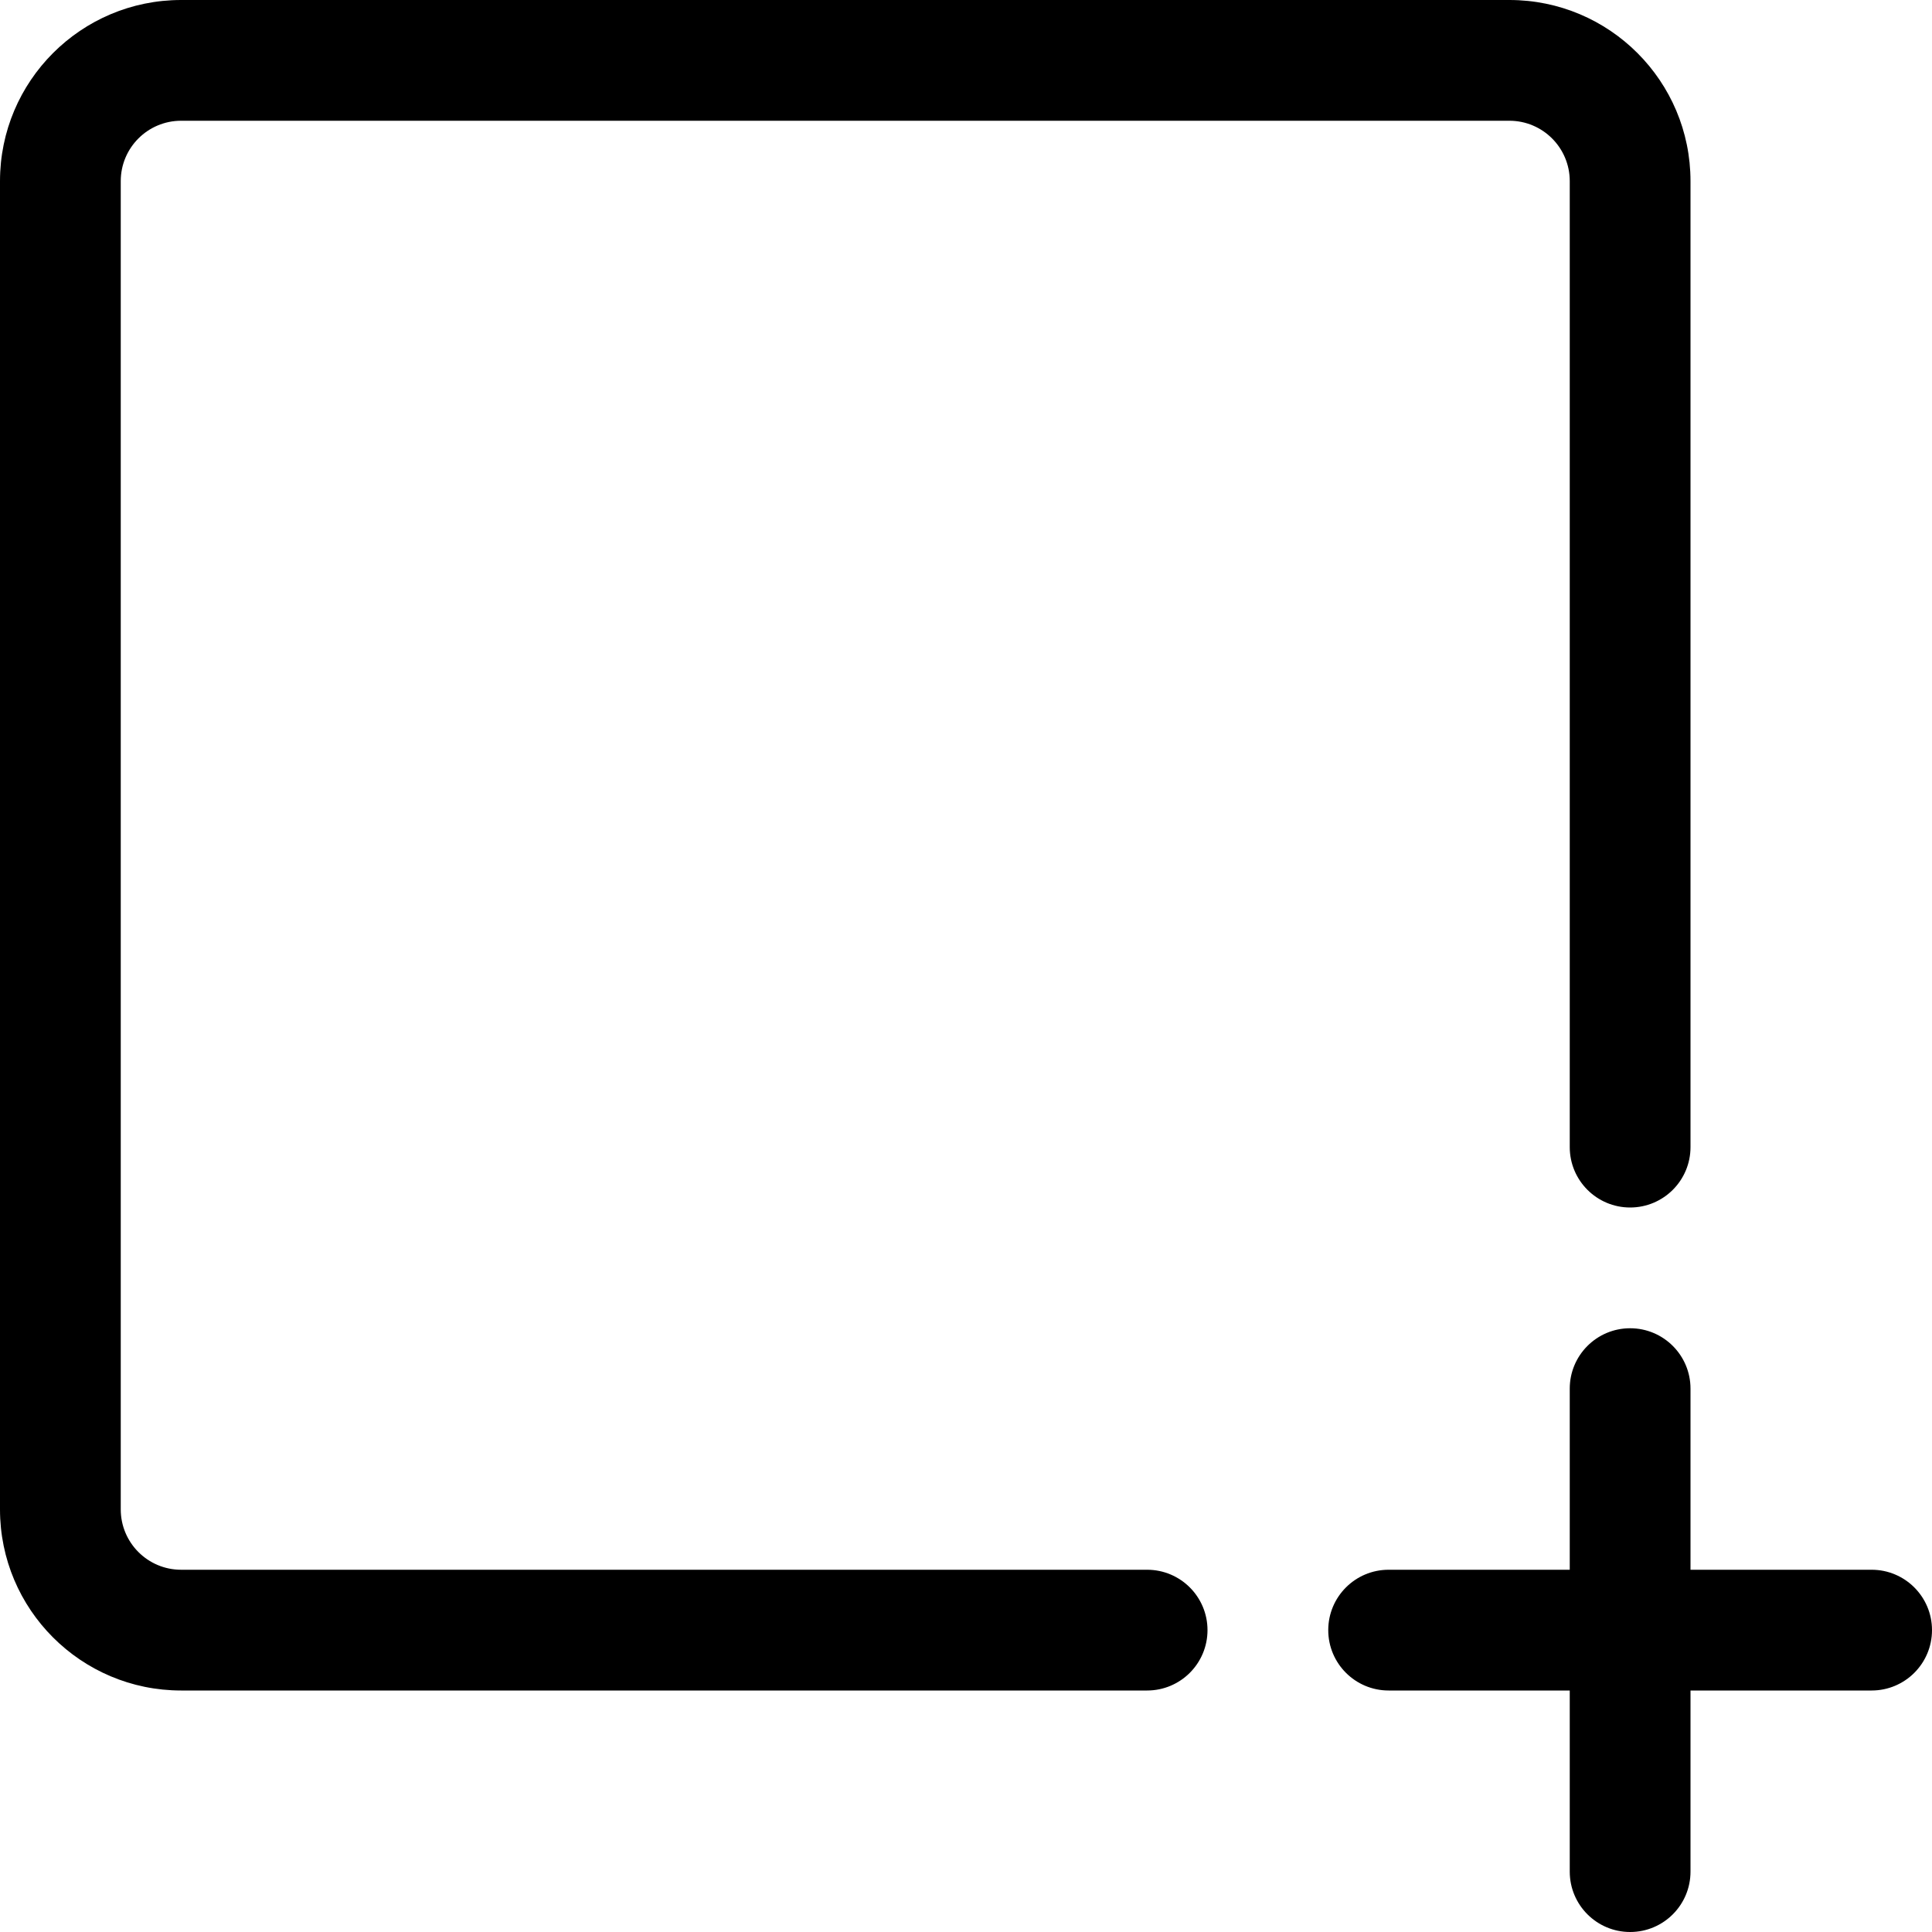
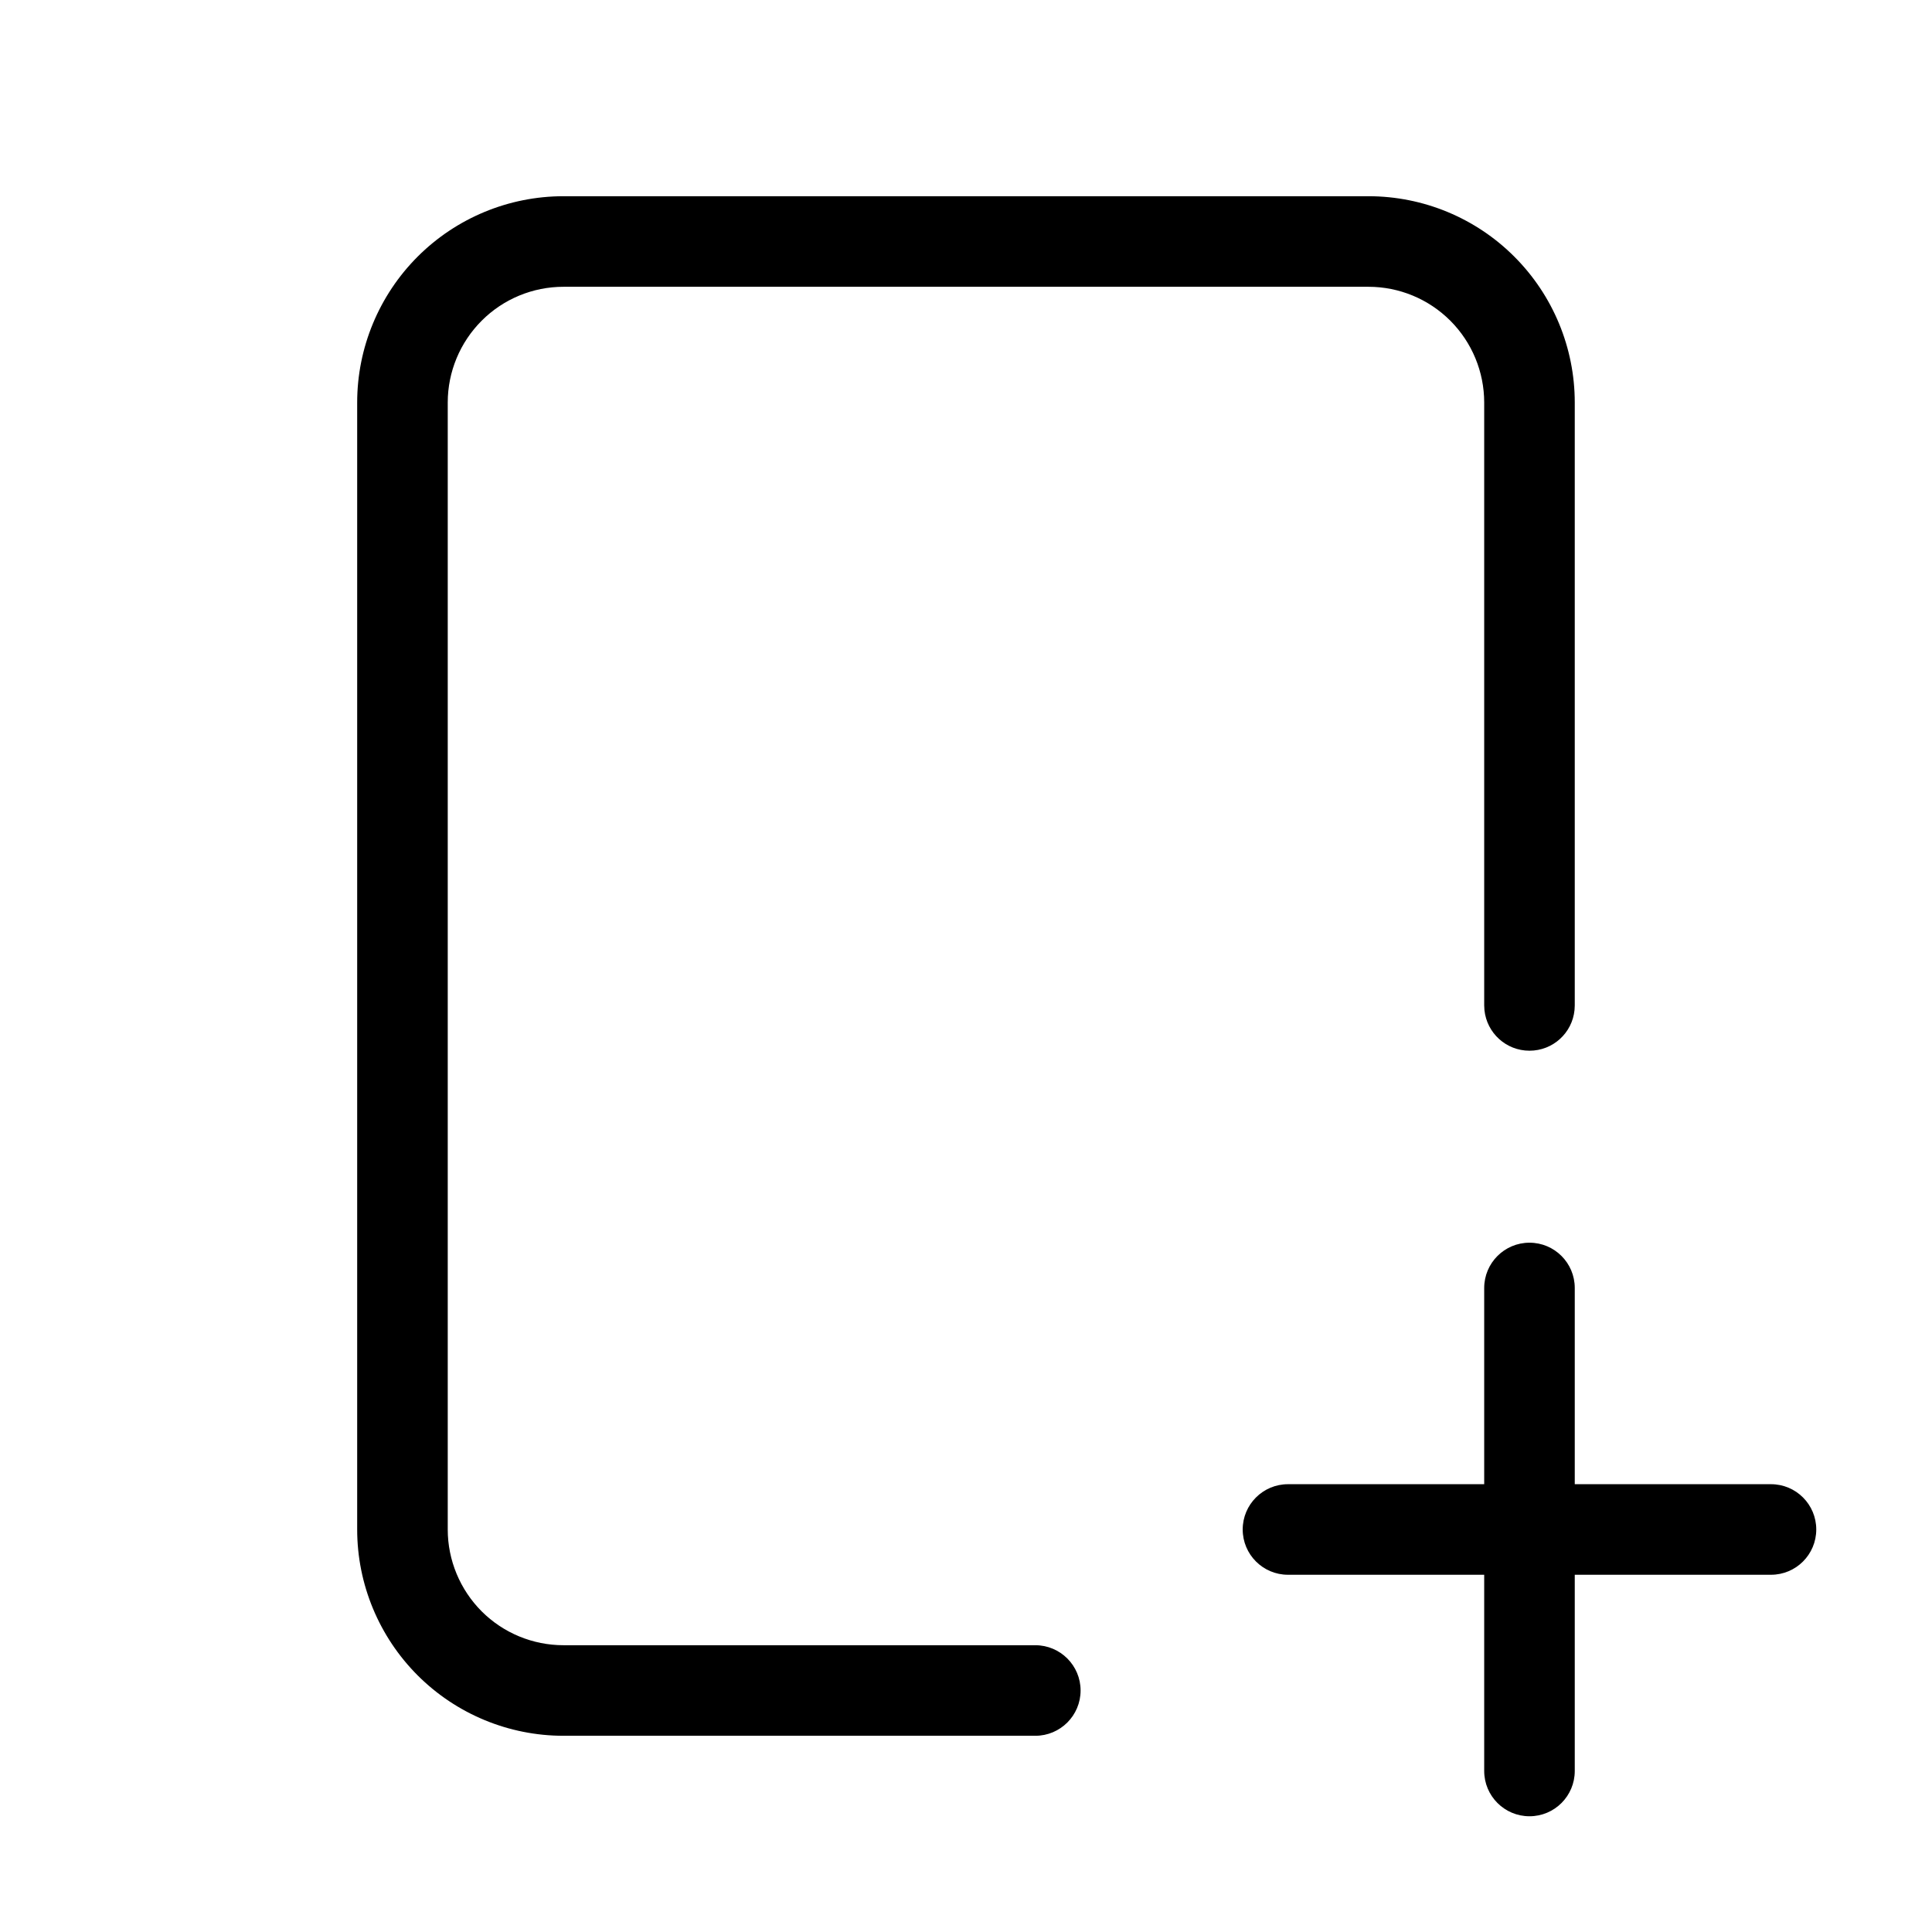
- <svg xmlns="http://www.w3.org/2000/svg" width="32" height="32">
-   <path d="M32 27a1 1 0 0 1-1 1h-3v3a1 1 0 0 1-2 0v-3h-3a1 1 0 0 1 0-2h3v-3a1 1 0 0 1 2 0v3h3a1 1 0 0 1 1 1zm-12 0a1 1 0 0 0-1-1H3a1 1 0 0 1-1-1V3a1 1 0 0 1 1-1h22a1 1 0 0 1 1 1v16a1 1 0 0 0 2 0V3a3 3 0 0 0-3-3H3a3 3 0 0 0-3 3v22a3 3 0 0 0 3 3h16a1 1 0 0 0 1-1z" />
+ <svg xmlns="http://www.w3.org/2000/svg" viewBox="0 0 32 32">
+   <g clip-path="url(#clip0_6894_992)">
+     <path fill-rule="evenodd" clip-rule="evenodd" d="M20.583 25.333C20.583 24.919 20.919 24.583 21.333 24.583H29.333C29.748 24.583 30.083 24.919 30.083 25.333C30.083 25.747 29.748 26.083 29.333 26.083H21.333C20.919 26.083 20.583 25.747 20.583 25.333Z" />
+     <path fill-rule="evenodd" clip-rule="evenodd" d="M25.333 20.583C25.748 20.583 26.083 20.919 26.083 21.333V29.333C26.083 29.747 25.748 30.083 25.333 30.083C24.919 30.083 24.583 29.747 24.583 29.333V21.333C24.583 20.919 24.919 20.583 25.333 20.583Z" />
+     <path d="M9.333 3.25L22.666 3.25C23.573 3.25 24.442 3.61 25.082 4.251C25.723 4.892 26.083 5.761 26.083 6.667V16.653L26.079 16.73C26.041 17.109 25.722 17.403 25.333 17.403C24.945 17.403 24.626 17.109 24.587 16.73L24.583 16.653V6.667C24.583 6.159 24.381 5.671 24.022 5.312C23.662 4.952 23.175 4.75 22.666 4.75L9.333 4.75C8.825 4.75 8.337 4.952 7.978 5.312C7.619 5.671 7.416 6.159 7.416 6.667L7.416 25.333C7.416 25.841 7.619 26.329 7.978 26.689C8.337 27.048 8.825 27.25 9.333 27.25H17.148C17.562 27.25 17.898 27.586 17.898 28C17.898 28.414 17.562 28.75 17.148 28.75H9.333C8.427 28.75 7.558 28.39 6.917 27.749C6.277 27.108 5.916 26.239 5.916 25.333L5.916 6.667C5.916 5.761 6.277 4.892 6.917 4.251C7.558 3.61 8.427 3.25 9.333 3.25Z" />
+   </g>
+   <defs>
+     <clipPath id="clip0_6894_992">
+       <rect width="32" height="32" />
+     </clipPath>
+   </defs>
</svg>
